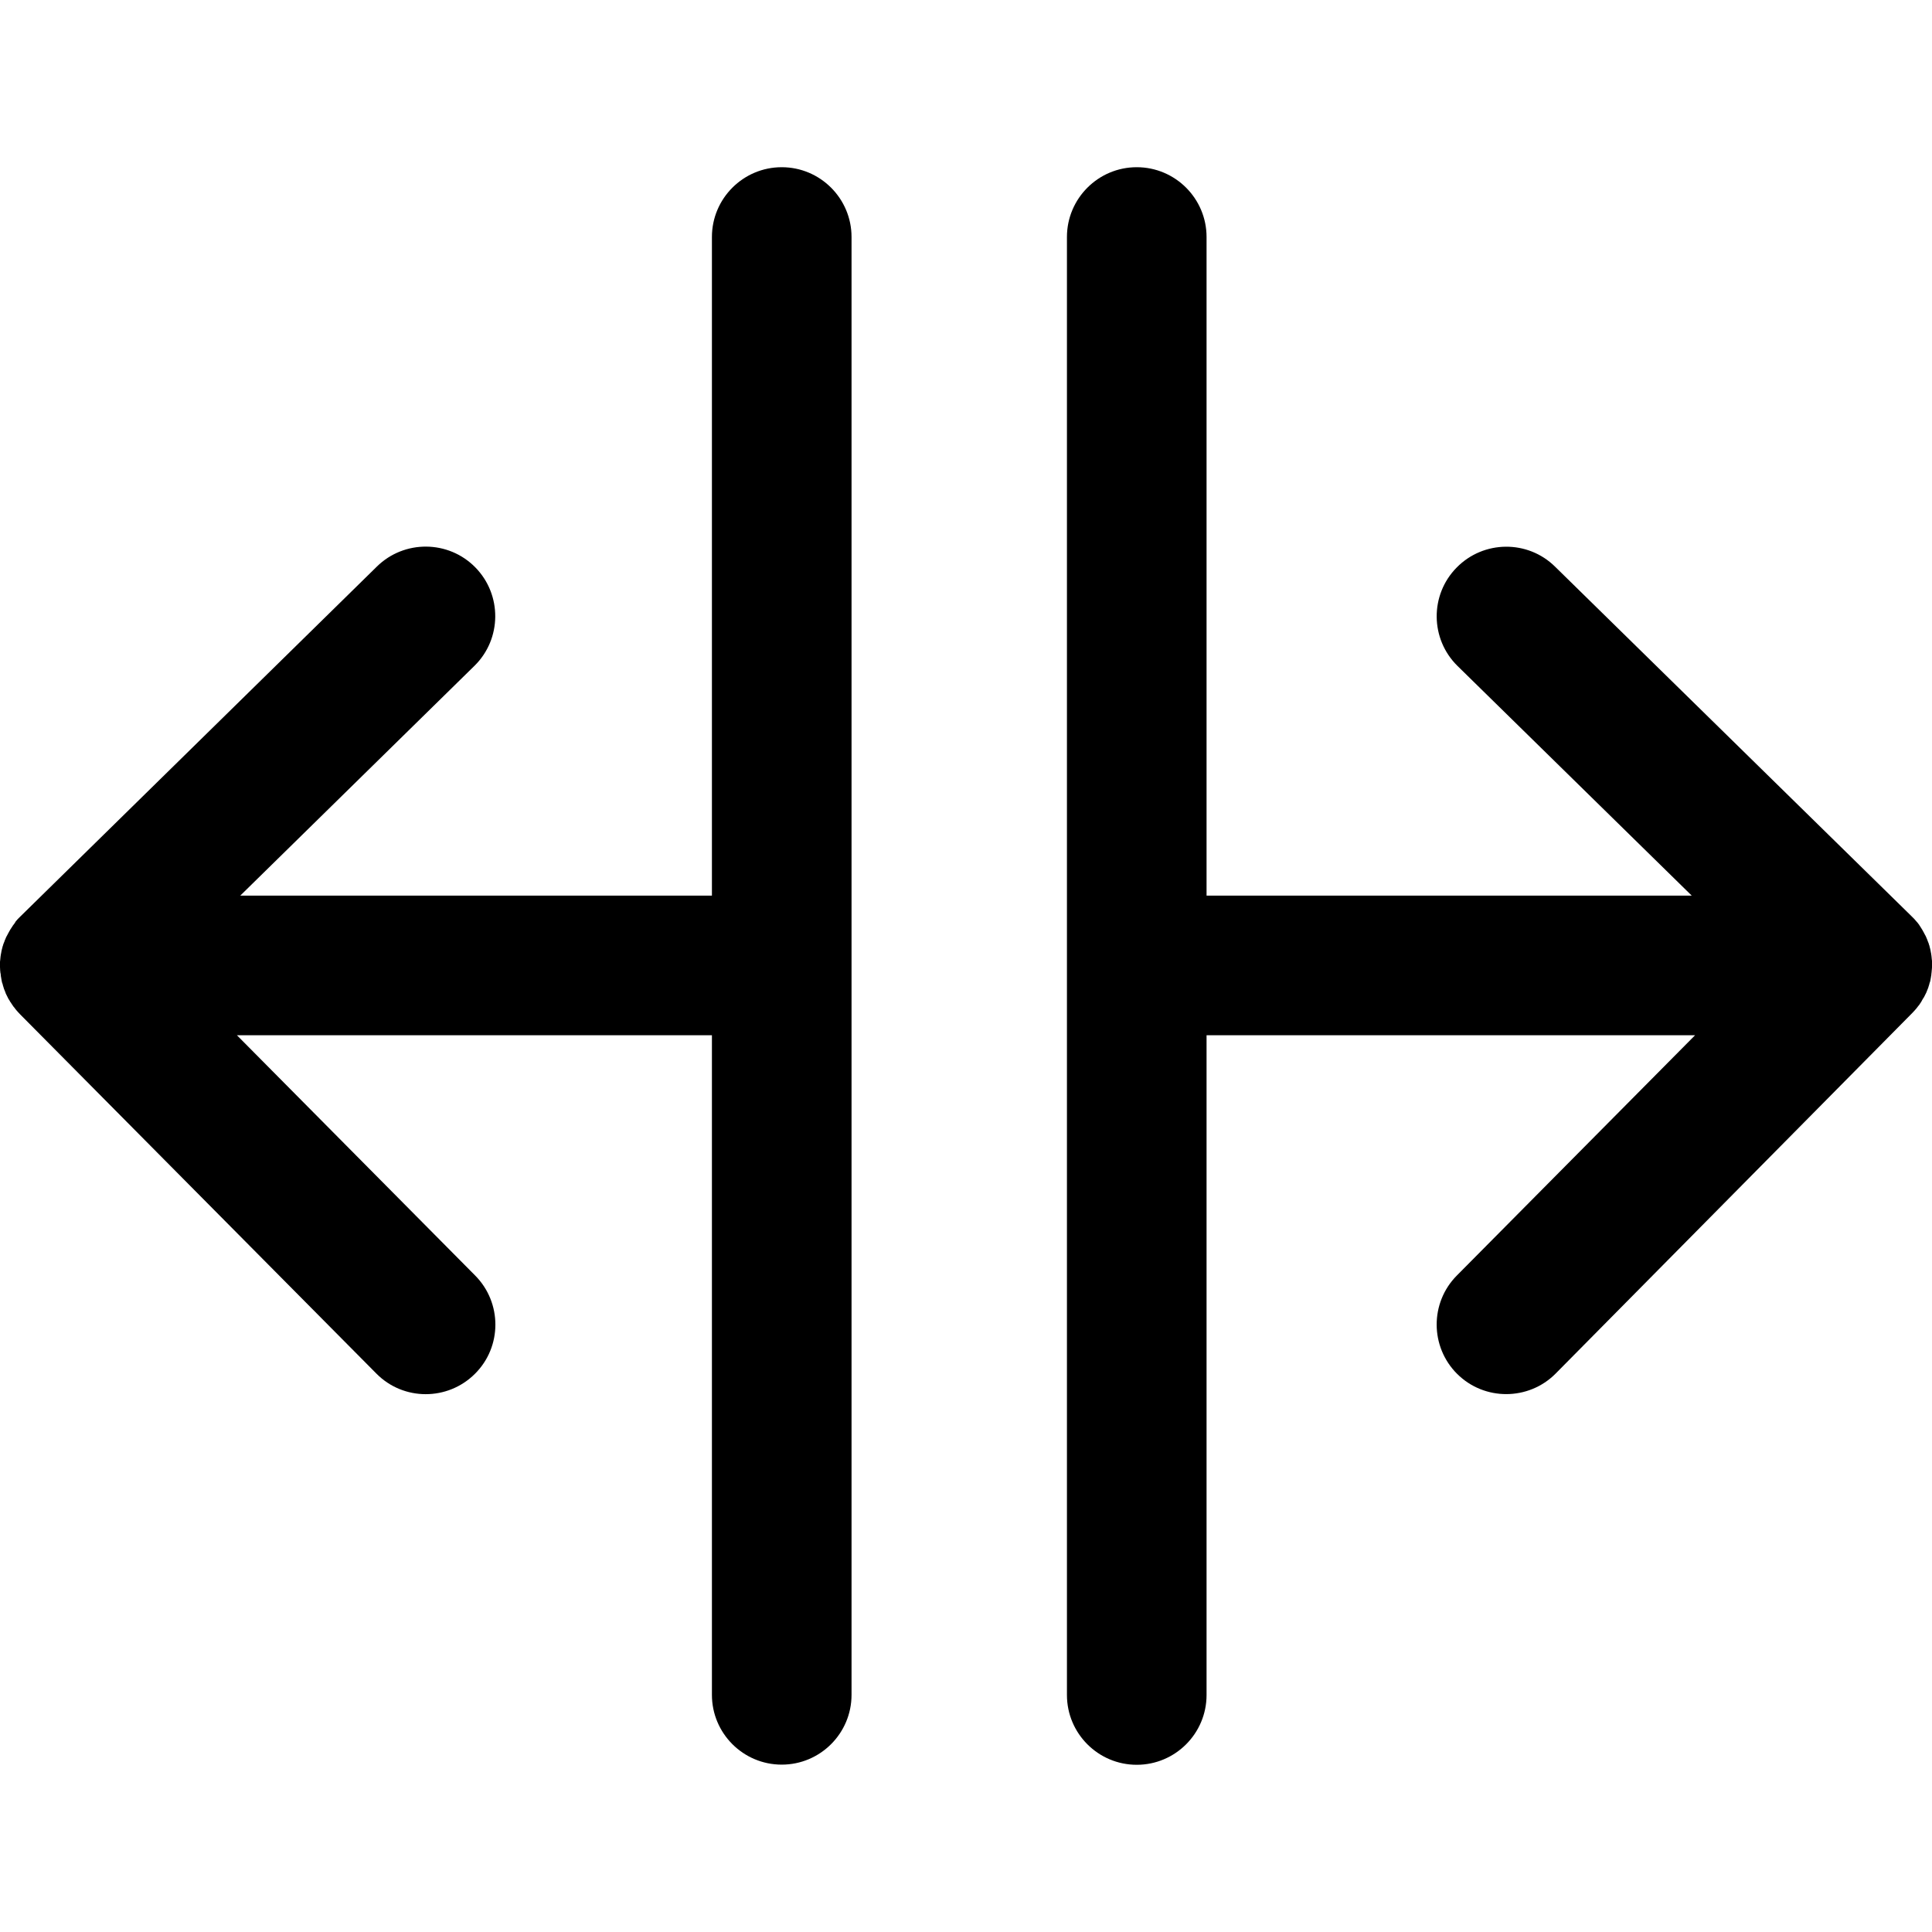
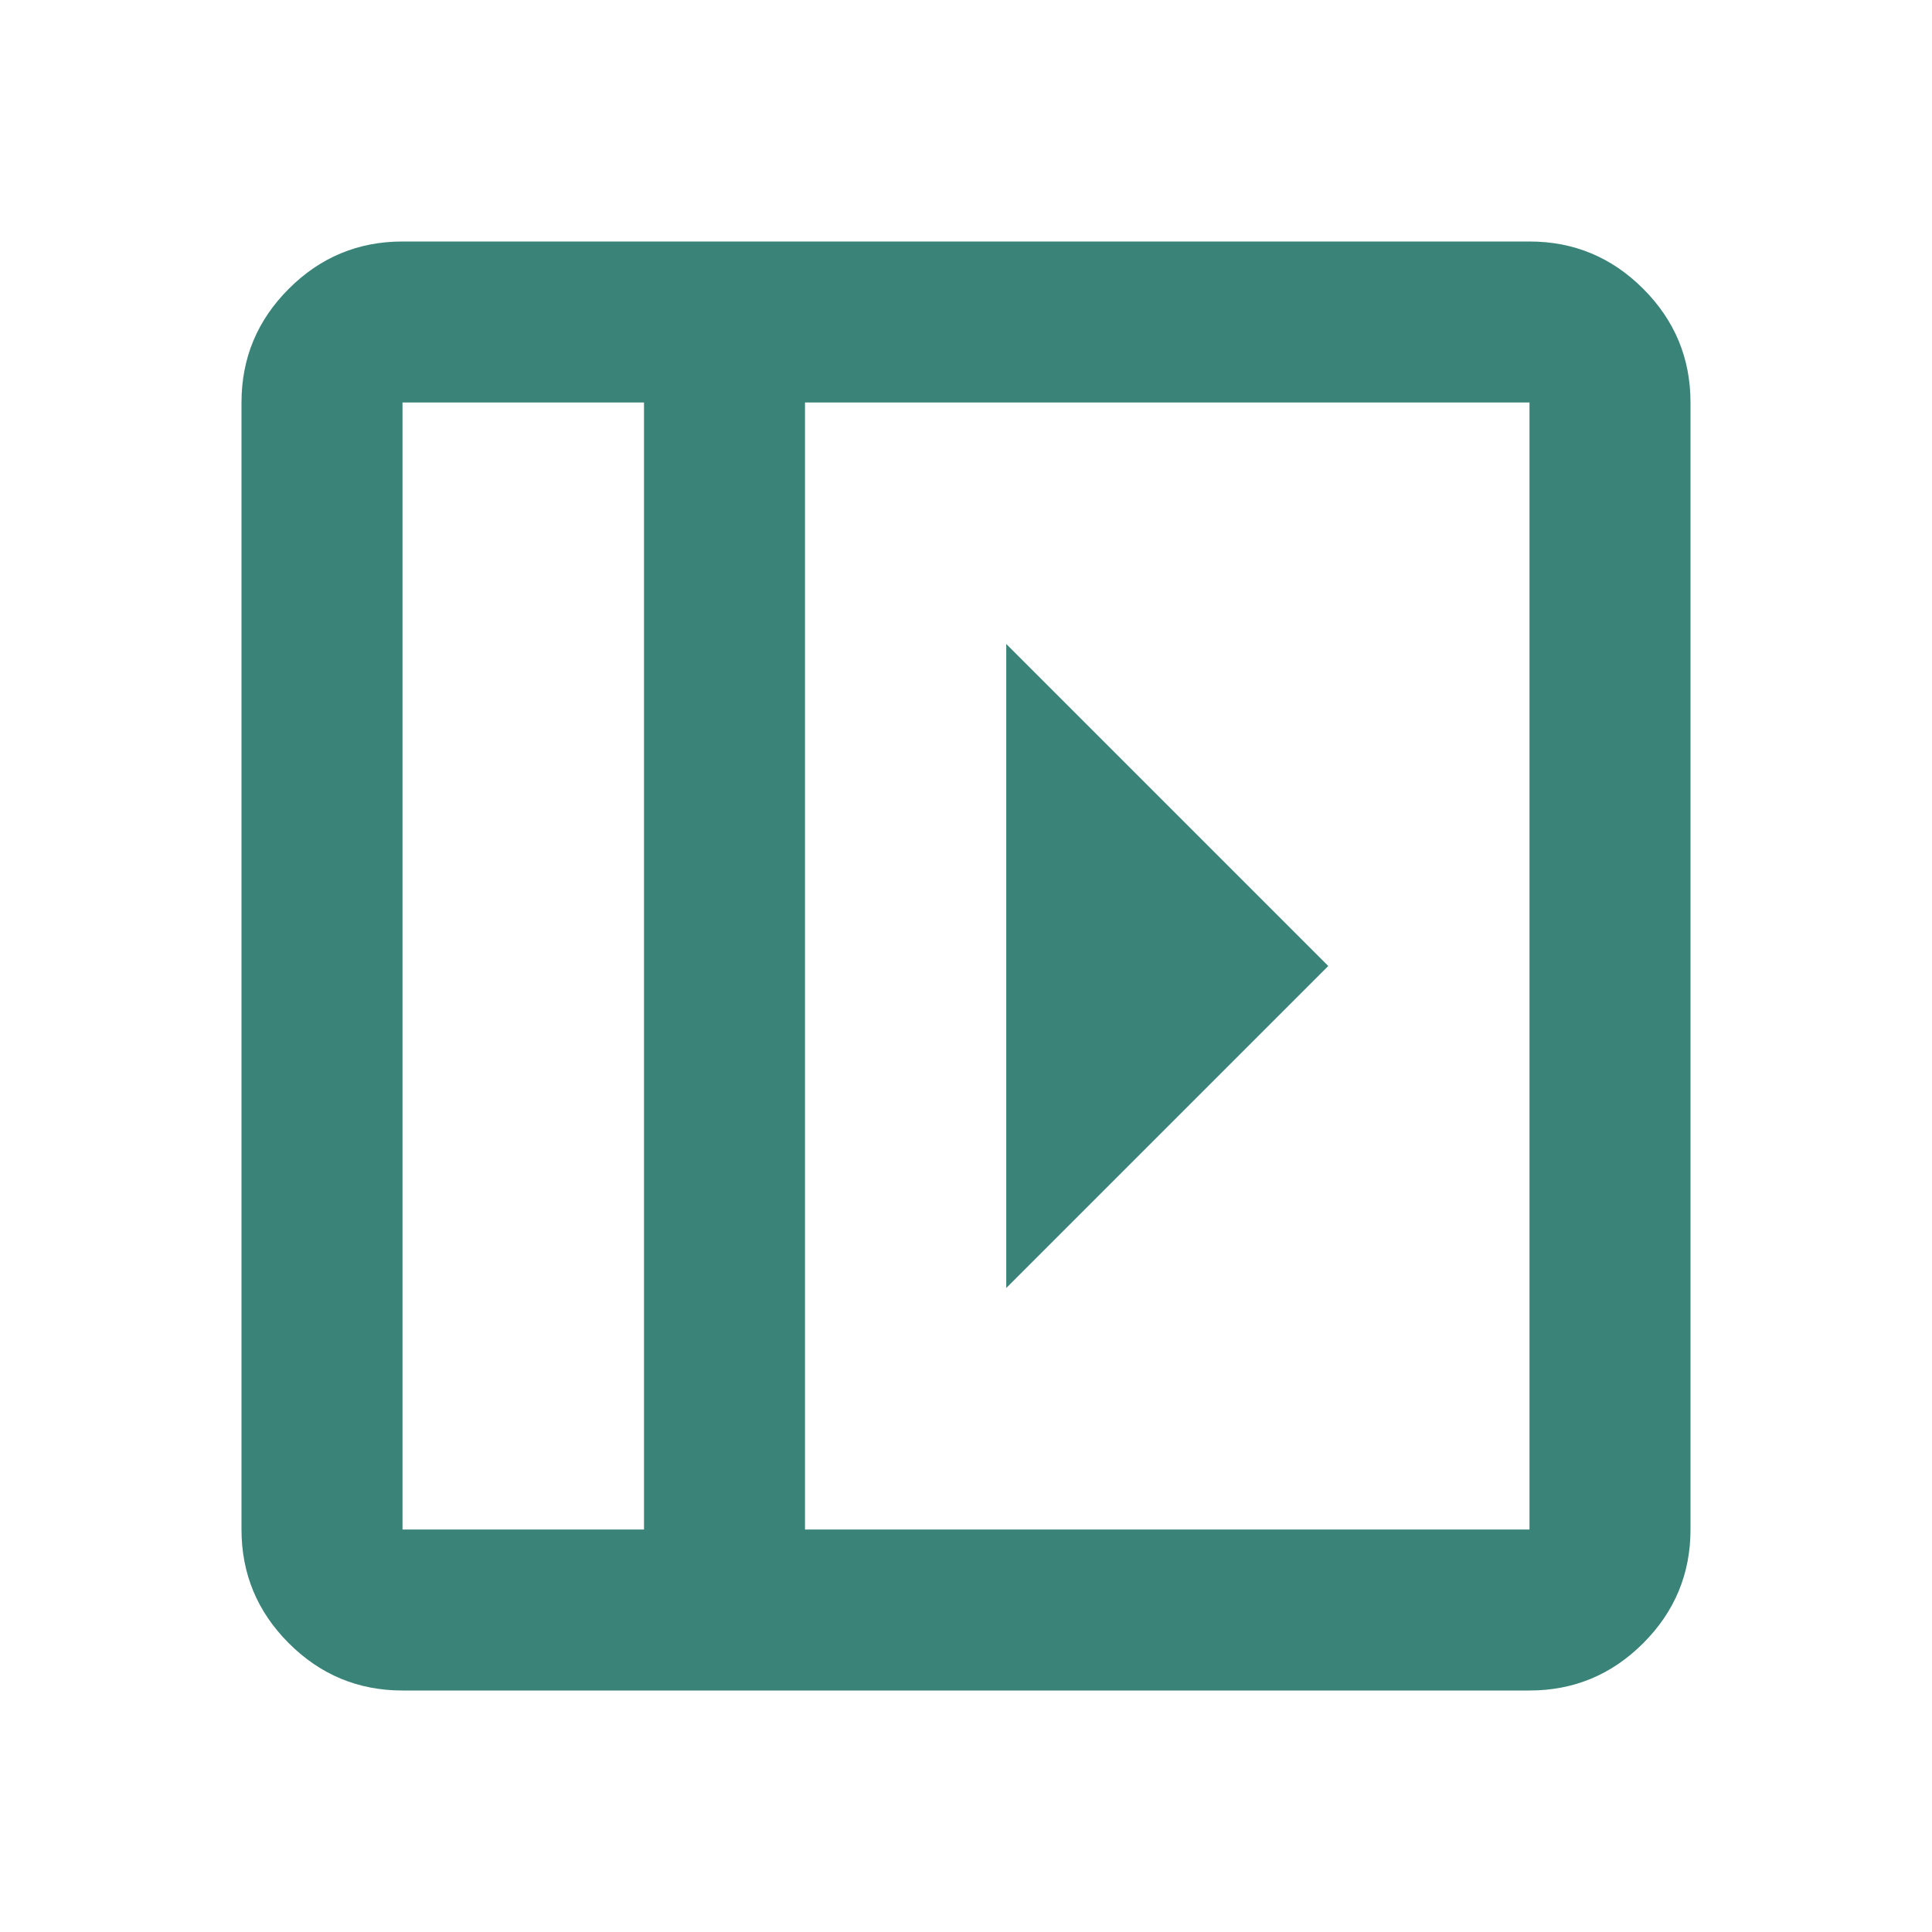
- <svg xmlns="http://www.w3.org/2000/svg" version="1.1" id="Layer_1" x="0px" y="0px" width="32px" height="32px" viewBox="0 0 122.88 101.61" style="enable-background:new 0 0 122.88 101.61" xml:space="preserve">
-   <g>
-     <path d="M15.28,46.33h30V4.44c0-2.45,1.99-4.44,4.44-4.44c2.45,0,4.44,1.99,4.44,4.44v92.72c0,2.45-1.99,4.44-4.44,4.44 c-2.45,0-4.44-1.99-4.44-4.44V55.21H15.07l15.15,15.28c1.72,1.73,1.72,4.54-0.02,6.26c-1.73,1.72-4.54,1.72-6.26-0.02L1.29,53.89 l0,0l-0.01-0.01c-0.05-0.05-0.09-0.09-0.13-0.14l-0.01-0.01l-0.06-0.07l-0.02-0.02l-0.05-0.06l-0.02-0.03l-0.02-0.02l-0.05-0.07 l0,0L0.87,53.4l-0.02-0.02l-0.01-0.02l-0.05-0.07l-0.01-0.02l-0.05-0.07l0,0l-0.04-0.07L0.66,53.1l-0.01-0.02l-0.04-0.07 l-0.01-0.02l-0.02-0.03l-0.04-0.06l0,0L0.5,52.82l-0.01-0.02l-0.04-0.08l0,0l-0.04-0.08L0.4,52.62l-0.03-0.06l-0.01-0.03L0.35,52.5 l-0.03-0.08L0.31,52.4l-0.03-0.08L0.27,52.3l-0.03-0.08l0-0.01c-0.02-0.06-0.04-0.13-0.06-0.19l0-0.01l-0.02-0.08l-0.01-0.02 l-0.01-0.02l-0.02-0.08l-0.02-0.1l0-0.01l-0.02-0.1l0-0.01l-0.01-0.07L0.06,51.5l0-0.02l-0.01-0.08l0-0.02l-0.01-0.08l0,0 L0.02,51.2l0-0.01l0-0.02l-0.01-0.08l0-0.01C0.01,51,0,50.93,0,50.87l0-0.01l0-0.09v-0.02l0-0.08l0-0.02l0-0.02l0-0.08l0-0.02 l0.01-0.08l0,0l0.01-0.09l0-0.01c0.01-0.1,0.02-0.21,0.04-0.31l0.02-0.09l0-0.02c0.02-0.1,0.04-0.2,0.07-0.3l0,0l0.02-0.08 l0.01-0.03l0.01-0.02l0.02-0.08l0.01-0.02l0.03-0.08l0.01-0.02l0.03-0.08l0-0.01c0.04-0.1,0.08-0.19,0.12-0.28l0.01-0.01 c0.03-0.06,0.06-0.12,0.09-0.17l0.01-0.02l0.01-0.02l0.04-0.07l0.01-0.02l0.04-0.07c0.03-0.05,0.06-0.11,0.1-0.16l0.02-0.03 l0.01-0.02l0.05-0.07l0-0.01c0.04-0.06,0.08-0.11,0.12-0.16l0.01-0.01L1,47.97v0l0.07-0.08l0.01-0.01l0.04-0.05l0.05-0.05l0,0 l0.06-0.06l0.02-0.02l0.06-0.06l0,0l0.01-0.01L23.97,25.4c1.74-1.71,4.55-1.69,6.26,0.05c1.71,1.74,1.69,4.55-0.05,6.26 L15.28,46.33L15.28,46.33z M67.86,4.44C67.86,1.99,69.85,0,72.3,0c2.45,0,4.44,1.99,4.44,4.44v41.89h30.86L92.7,31.72 c-1.74-1.71-1.77-4.52-0.05-6.26c1.71-1.74,4.52-1.77,6.26-0.05l22.65,22.21l0.01,0.01l0,0l0.06,0.06l0.02,0.02l0.06,0.06l0,0 l0.05,0.05l0.04,0.05l0.01,0.01l0.07,0.08v0l0.07,0.08l0.01,0.01c0.04,0.05,0.08,0.11,0.12,0.16l0,0.01l0.05,0.07l0.01,0.02 l0.02,0.03c0.03,0.05,0.07,0.11,0.1,0.16l0.04,0.07l0.01,0.02l0.04,0.07l0.01,0.02l0.01,0.02c0.03,0.06,0.06,0.12,0.09,0.17 l0.01,0.01c0.04,0.09,0.08,0.19,0.12,0.28l0,0.01l0.03,0.08l0.01,0.02l0.03,0.08l0.01,0.02l0.02,0.08l0.01,0.02l0.01,0.03 l0.02,0.08l0,0c0.03,0.1,0.05,0.2,0.07,0.3l0,0.02l0.02,0.09c0.02,0.1,0.03,0.21,0.04,0.31l0,0.01l0.01,0.09l0,0l0.01,0.08l0,0.02 l0,0.08l0,0.02l0,0.02l0,0.08v0.02l0,0.09l0,0.01c0,0.07,0,0.13-0.01,0.2l0,0.01l-0.01,0.08l0,0.02l0,0.01l-0.01,0.09l0,0 l-0.01,0.08l0,0.02l-0.01,0.08l0,0.02l-0.01,0.03l-0.01,0.07l0,0.01l-0.02,0.1l0,0.01l-0.02,0.1l-0.02,0.08l-0.01,0.02l-0.01,0.02 l-0.02,0.08l0,0.01c-0.02,0.06-0.04,0.13-0.06,0.19l0,0.01l-0.03,0.08l-0.01,0.02l-0.03,0.08l-0.01,0.02l-0.03,0.08l-0.01,0.02 l-0.01,0.03l-0.03,0.06l-0.01,0.02l-0.04,0.08l0,0l-0.04,0.08l-0.01,0.02l-0.04,0.07l0,0l-0.04,0.06l-0.02,0.03l-0.01,0.02 l-0.04,0.07l-0.01,0.02l-0.01,0.02l-0.04,0.07l0,0l-0.05,0.07l-0.01,0.02l-0.05,0.07l-0.01,0.02l-0.02,0.02l-0.05,0.06l0,0 l-0.05,0.07l-0.02,0.02l-0.02,0.03l-0.05,0.06l-0.02,0.02l-0.06,0.07l-0.01,0.01c-0.04,0.05-0.09,0.1-0.13,0.14l-0.01,0.01l0,0 L98.94,76.73c-1.72,1.73-4.53,1.74-6.26,0.02c-1.73-1.72-1.74-4.53-0.02-6.26l15.15-15.28H76.74v41.96c0,2.45-1.99,4.44-4.44,4.44 c-2.45,0-4.44-1.99-4.44-4.44V4.44L67.86,4.44z M122.16,48.35c0.03,0.05,0.07,0.11,0.1,0.16L122.16,48.35L122.16,48.35z" />
-   </g>
+ <svg xmlns="http://www.w3.org/2000/svg" height="24px" viewBox="0 -960 960 960" width="24px" fill="#398378">
+   <path d="M500-640v320l160-160-160-160ZM200-120q-33 0-56.5-23.5T120-200v-560q0-33 23.5-56.5T200-840h560q33 0 56.5 23.5T840-760v560q0 33-23.5 56.5T760-120H200Zm120-80v-560H200v560h120Zm80 0h360v-560H400v560Zm-80 0H200h120Z" />
</svg>
